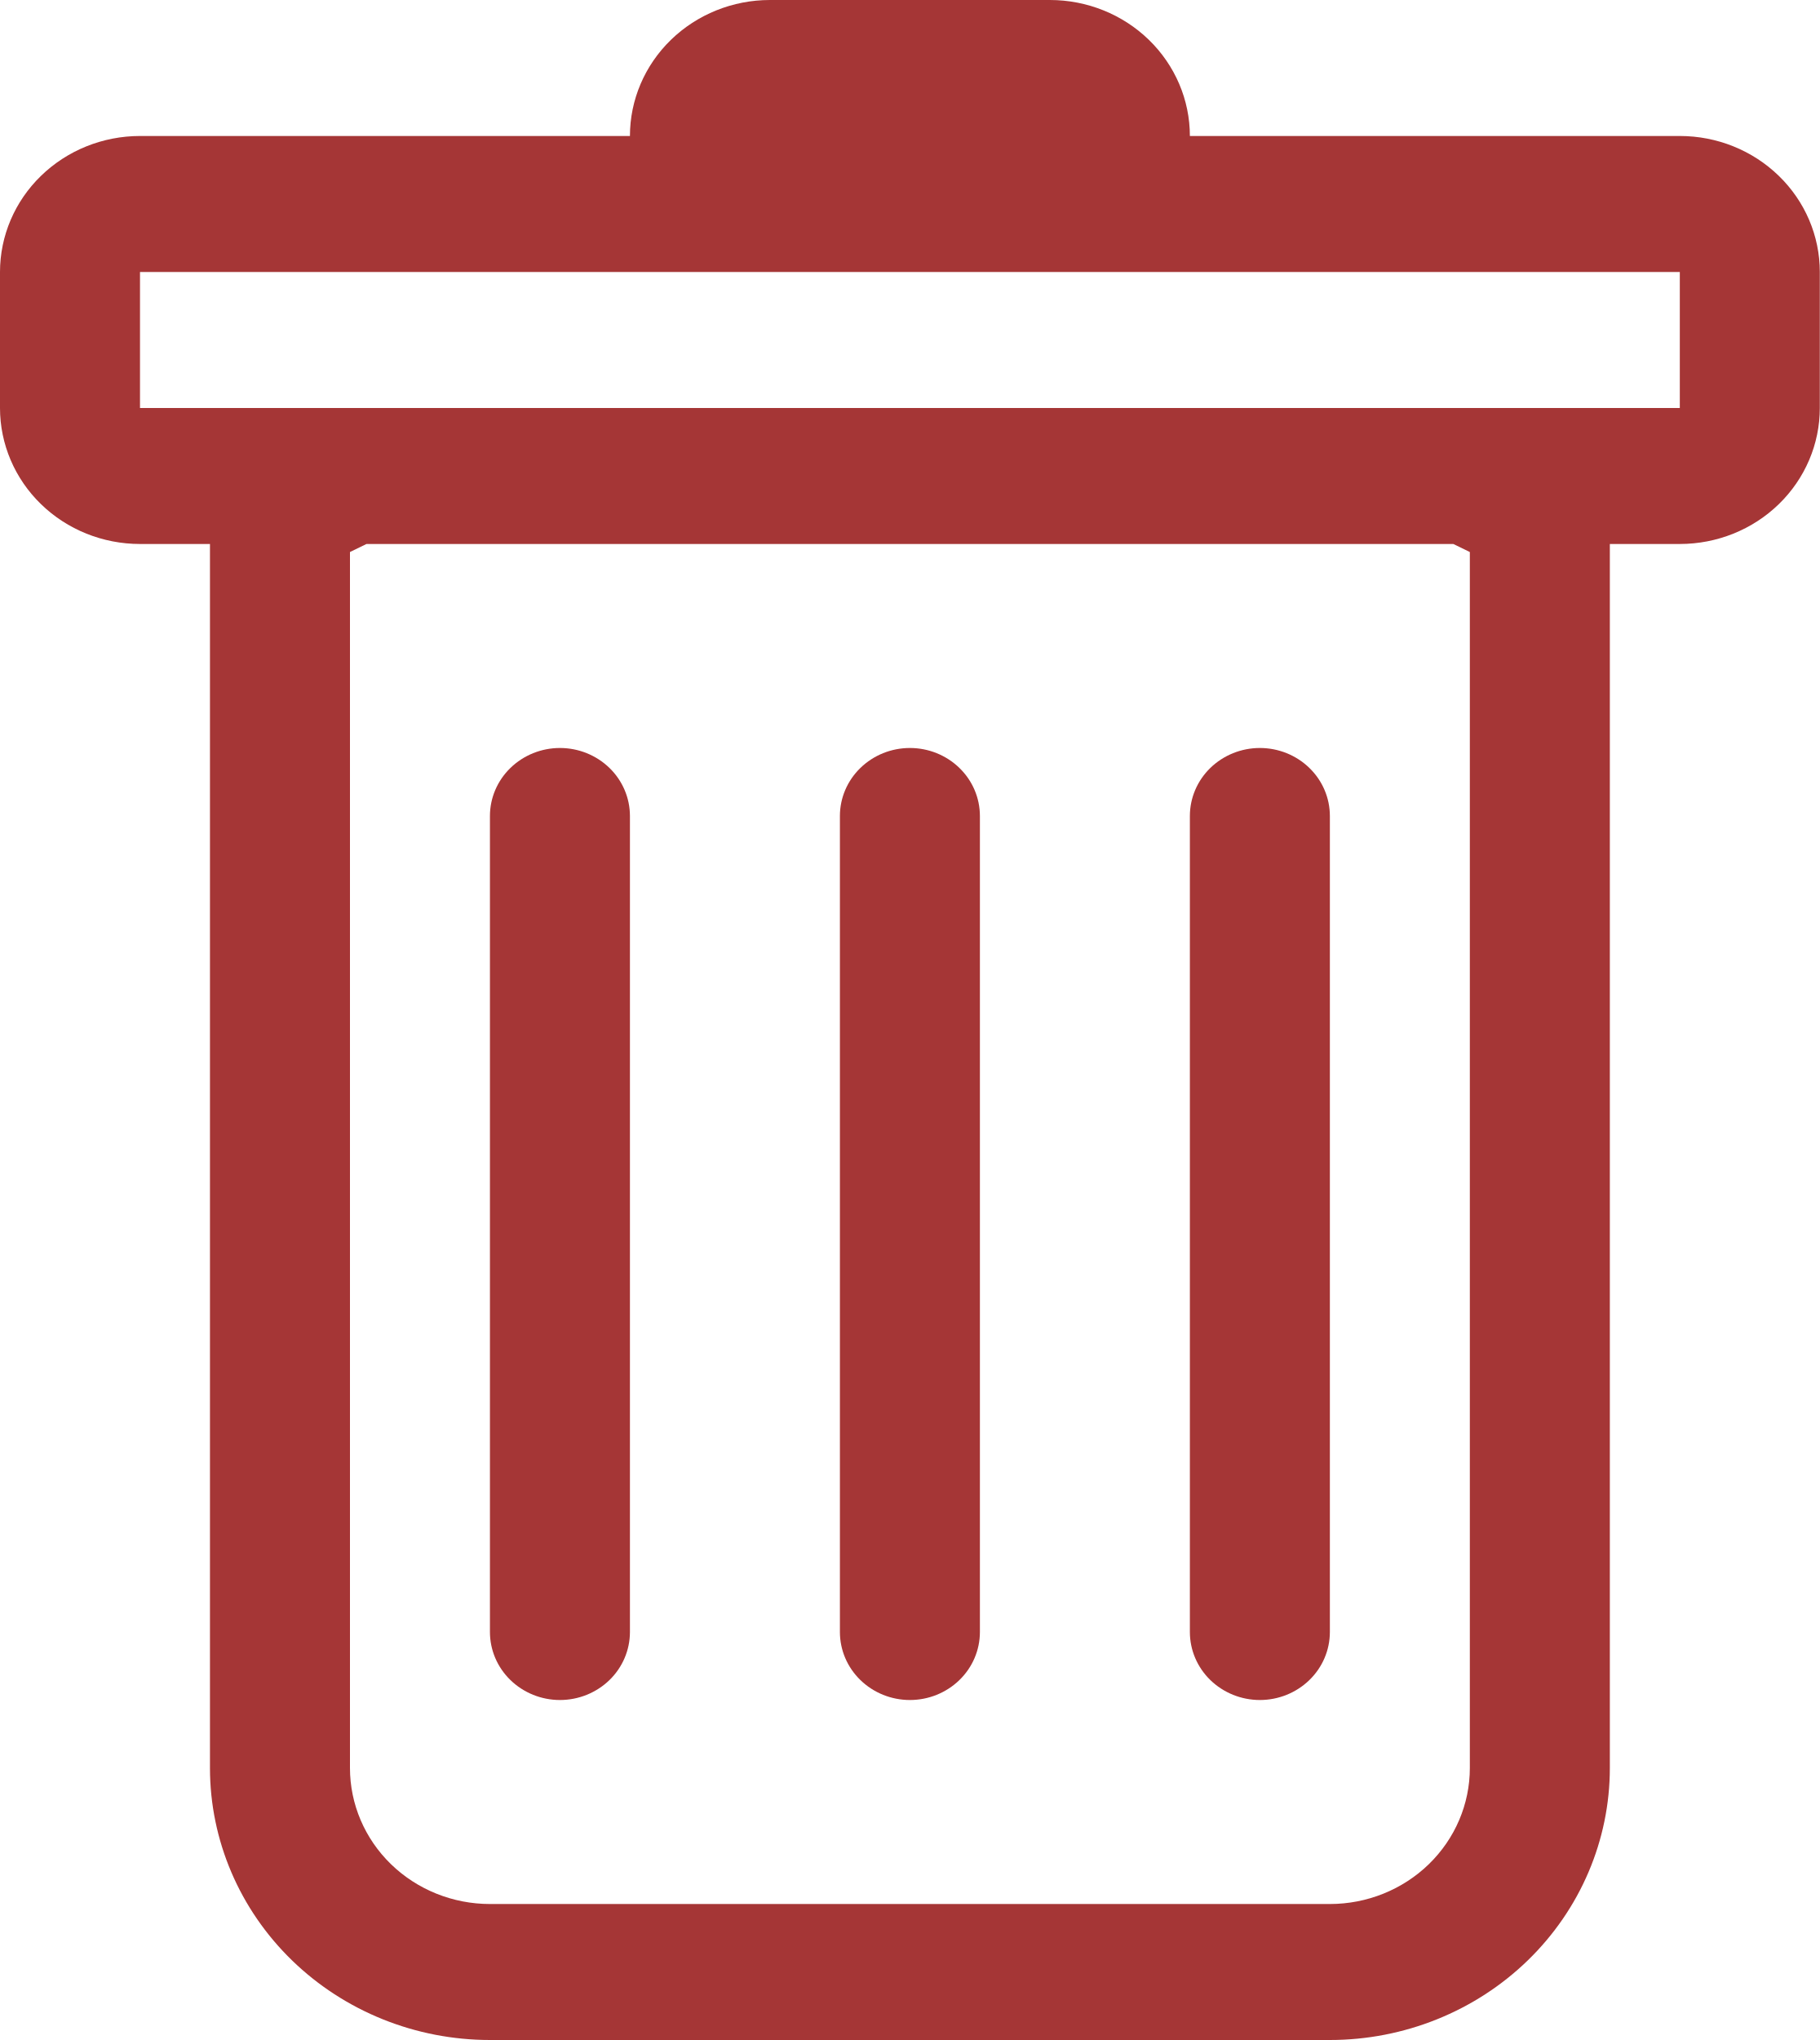
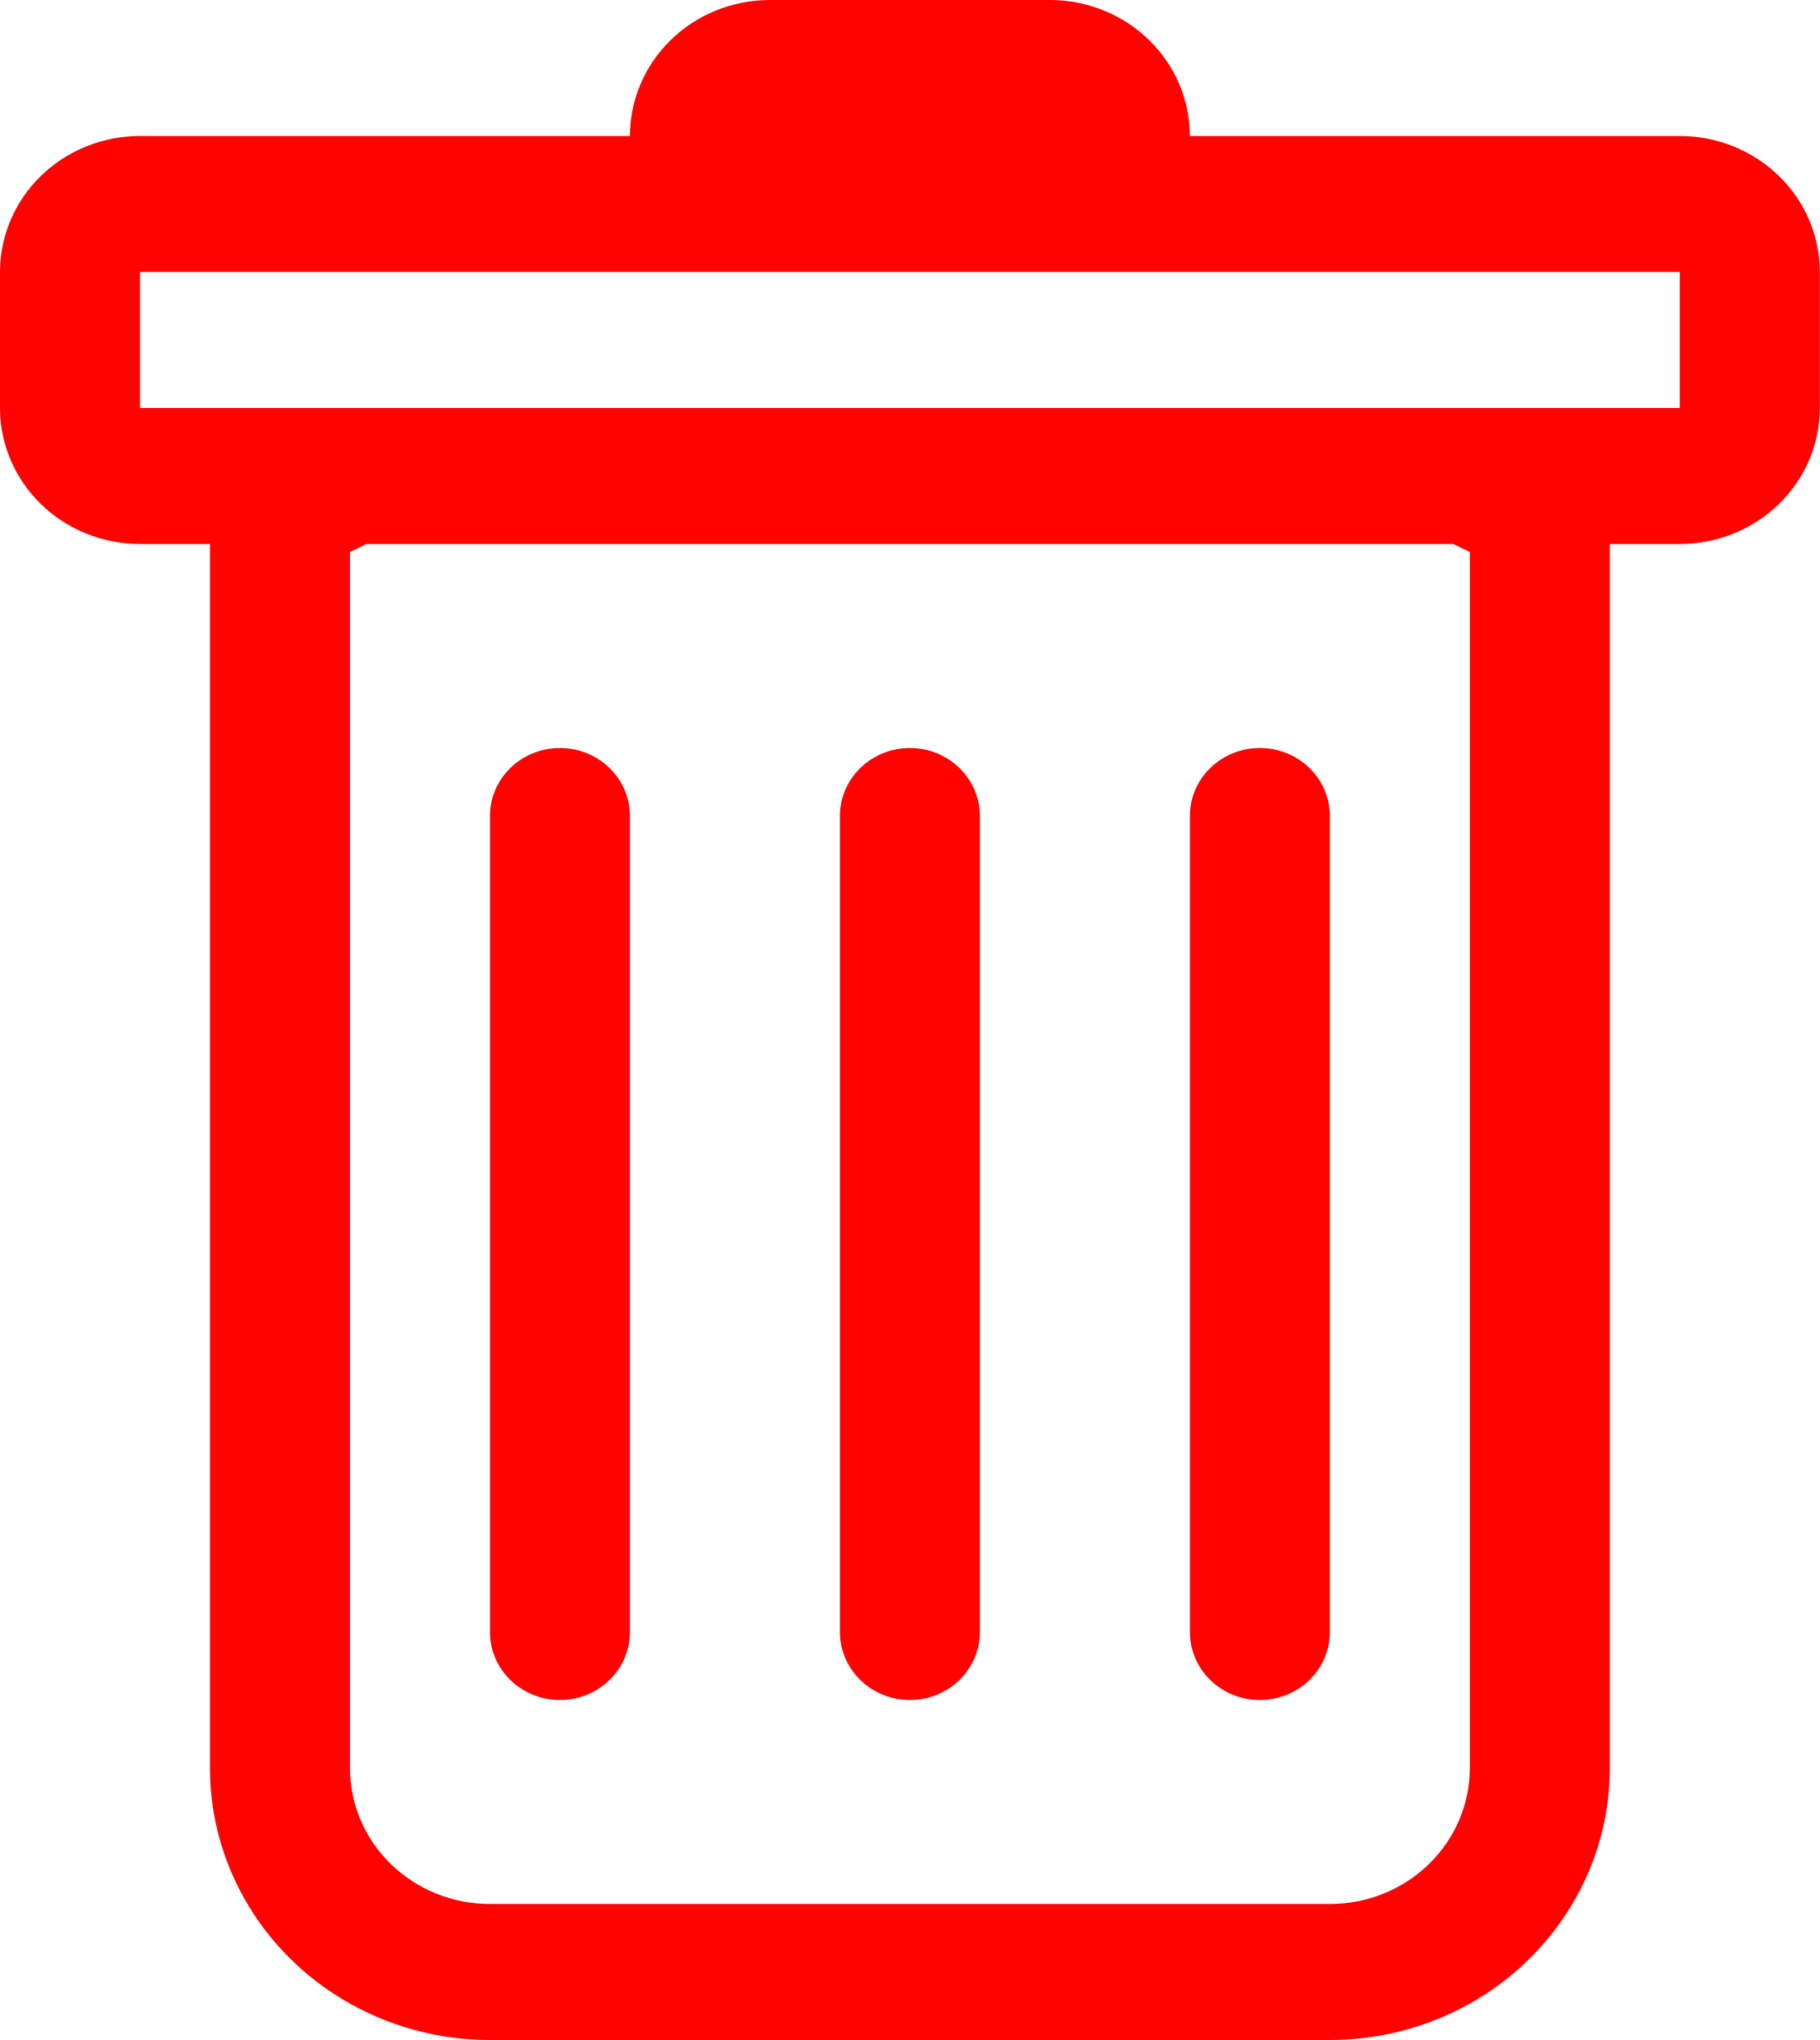
<svg xmlns="http://www.w3.org/2000/svg" width="58" height="65" viewBox="0 0 58 65" fill="none">
-   <path d="M17.846 23.833C18.438 23.833 19.005 24.062 19.424 24.468C19.842 24.874 20.077 25.425 20.077 26V52C20.077 52.575 19.842 53.126 19.424 53.532C19.005 53.938 18.438 54.167 17.846 54.167C17.255 54.167 16.687 53.938 16.269 53.532C15.85 53.126 15.615 52.575 15.615 52V26C15.615 25.425 15.85 24.874 16.269 24.468C16.687 24.062 17.255 23.833 17.846 23.833ZM29 23.833C29.592 23.833 30.159 24.062 30.577 24.468C30.996 24.874 31.231 25.425 31.231 26V52C31.231 52.575 30.996 53.126 30.577 53.532C30.159 53.938 29.592 54.167 29 54.167C28.408 54.167 27.841 53.938 27.423 53.532C27.004 53.126 26.769 52.575 26.769 52V26C26.769 25.425 27.004 24.874 27.423 24.468C27.841 24.062 28.408 23.833 29 23.833ZM42.385 26C42.385 25.425 42.15 24.874 41.731 24.468C41.313 24.062 40.745 23.833 40.154 23.833C39.562 23.833 38.995 24.062 38.576 24.468C38.158 24.874 37.923 25.425 37.923 26V52C37.923 52.575 38.158 53.126 38.576 53.532C38.995 53.938 39.562 54.167 40.154 54.167C40.745 54.167 41.313 53.938 41.731 53.532C42.15 53.126 42.385 52.575 42.385 52V26Z" fill="#A53636" />
-   <path d="M58 13C58 14.149 57.53 15.252 56.693 16.064C55.856 16.877 54.722 17.333 53.538 17.333H51.308V56.333C51.308 58.632 50.368 60.836 48.694 62.462C47.021 64.087 44.751 65 42.385 65H15.615C13.249 65 10.979 64.087 9.306 62.462C7.632 60.836 6.692 58.632 6.692 56.333V17.333H4.462C3.278 17.333 2.143 16.877 1.307 16.064C0.47 15.252 0 14.149 0 13V8.667C0 7.517 0.47 6.415 1.307 5.603C2.143 4.79 3.278 4.333 4.462 4.333H20.077C20.077 3.184 20.547 2.082 21.384 1.269C22.22 0.457 23.355 0 24.538 0L33.462 0C34.645 0 35.78 0.457 36.616 1.269C37.453 2.082 37.923 3.184 37.923 4.333H53.538C54.722 4.333 55.856 4.79 56.693 5.603C57.53 6.415 58 7.517 58 8.667V13ZM11.68 17.333L11.154 17.589V56.333C11.154 57.483 11.624 58.585 12.461 59.398C13.297 60.21 14.432 60.667 15.615 60.667H42.385C43.568 60.667 44.703 60.21 45.539 59.398C46.376 58.585 46.846 57.483 46.846 56.333V17.589L46.32 17.333H11.68ZM4.462 13H53.538V8.667H4.462V13Z" fill="#A53636" />
+   <path d="M17.846 23.833C18.438 23.833 19.005 24.062 19.424 24.468C19.842 24.874 20.077 25.425 20.077 26V52C20.077 52.575 19.842 53.126 19.424 53.532C19.005 53.938 18.438 54.167 17.846 54.167C17.255 54.167 16.687 53.938 16.269 53.532C15.85 53.126 15.615 52.575 15.615 52V26C15.615 25.425 15.85 24.874 16.269 24.468C16.687 24.062 17.255 23.833 17.846 23.833ZM29 23.833C29.592 23.833 30.159 24.062 30.577 24.468C30.996 24.874 31.231 25.425 31.231 26V52C31.231 52.575 30.996 53.126 30.577 53.532C30.159 53.938 29.592 54.167 29 54.167C28.408 54.167 27.841 53.938 27.423 53.532C27.004 53.126 26.769 52.575 26.769 52V26C26.769 25.425 27.004 24.874 27.423 24.468C27.841 24.062 28.408 23.833 29 23.833ZM42.385 26C42.385 25.425 42.15 24.874 41.731 24.468C41.313 24.062 40.745 23.833 40.154 23.833C39.562 23.833 38.995 24.062 38.576 24.468C38.158 24.874 37.923 25.425 37.923 26V52C37.923 52.575 38.158 53.126 38.576 53.532C38.995 53.938 39.562 54.167 40.154 54.167C40.745 54.167 41.313 53.938 41.731 53.532C42.15 53.126 42.385 52.575 42.385 52V26Z" fill="#ff0202" />
+   <path d="M58 13C58 14.149 57.53 15.252 56.693 16.064C55.856 16.877 54.722 17.333 53.538 17.333H51.308V56.333C51.308 58.632 50.368 60.836 48.694 62.462C47.021 64.087 44.751 65 42.385 65H15.615C13.249 65 10.979 64.087 9.306 62.462C7.632 60.836 6.692 58.632 6.692 56.333V17.333H4.462C3.278 17.333 2.143 16.877 1.307 16.064C0.47 15.252 0 14.149 0 13V8.667C0 7.517 0.47 6.415 1.307 5.603C2.143 4.79 3.278 4.333 4.462 4.333H20.077C20.077 3.184 20.547 2.082 21.384 1.269C22.22 0.457 23.355 0 24.538 0L33.462 0C34.645 0 35.78 0.457 36.616 1.269C37.453 2.082 37.923 3.184 37.923 4.333H53.538C54.722 4.333 55.856 4.79 56.693 5.603C57.53 6.415 58 7.517 58 8.667V13ZM11.68 17.333L11.154 17.589V56.333C11.154 57.483 11.624 58.585 12.461 59.398C13.297 60.21 14.432 60.667 15.615 60.667H42.385C43.568 60.667 44.703 60.21 45.539 59.398C46.376 58.585 46.846 57.483 46.846 56.333V17.589L46.32 17.333H11.68ZM4.462 13H53.538V8.667H4.462V13Z" fill="#ff0202" />
</svg>
